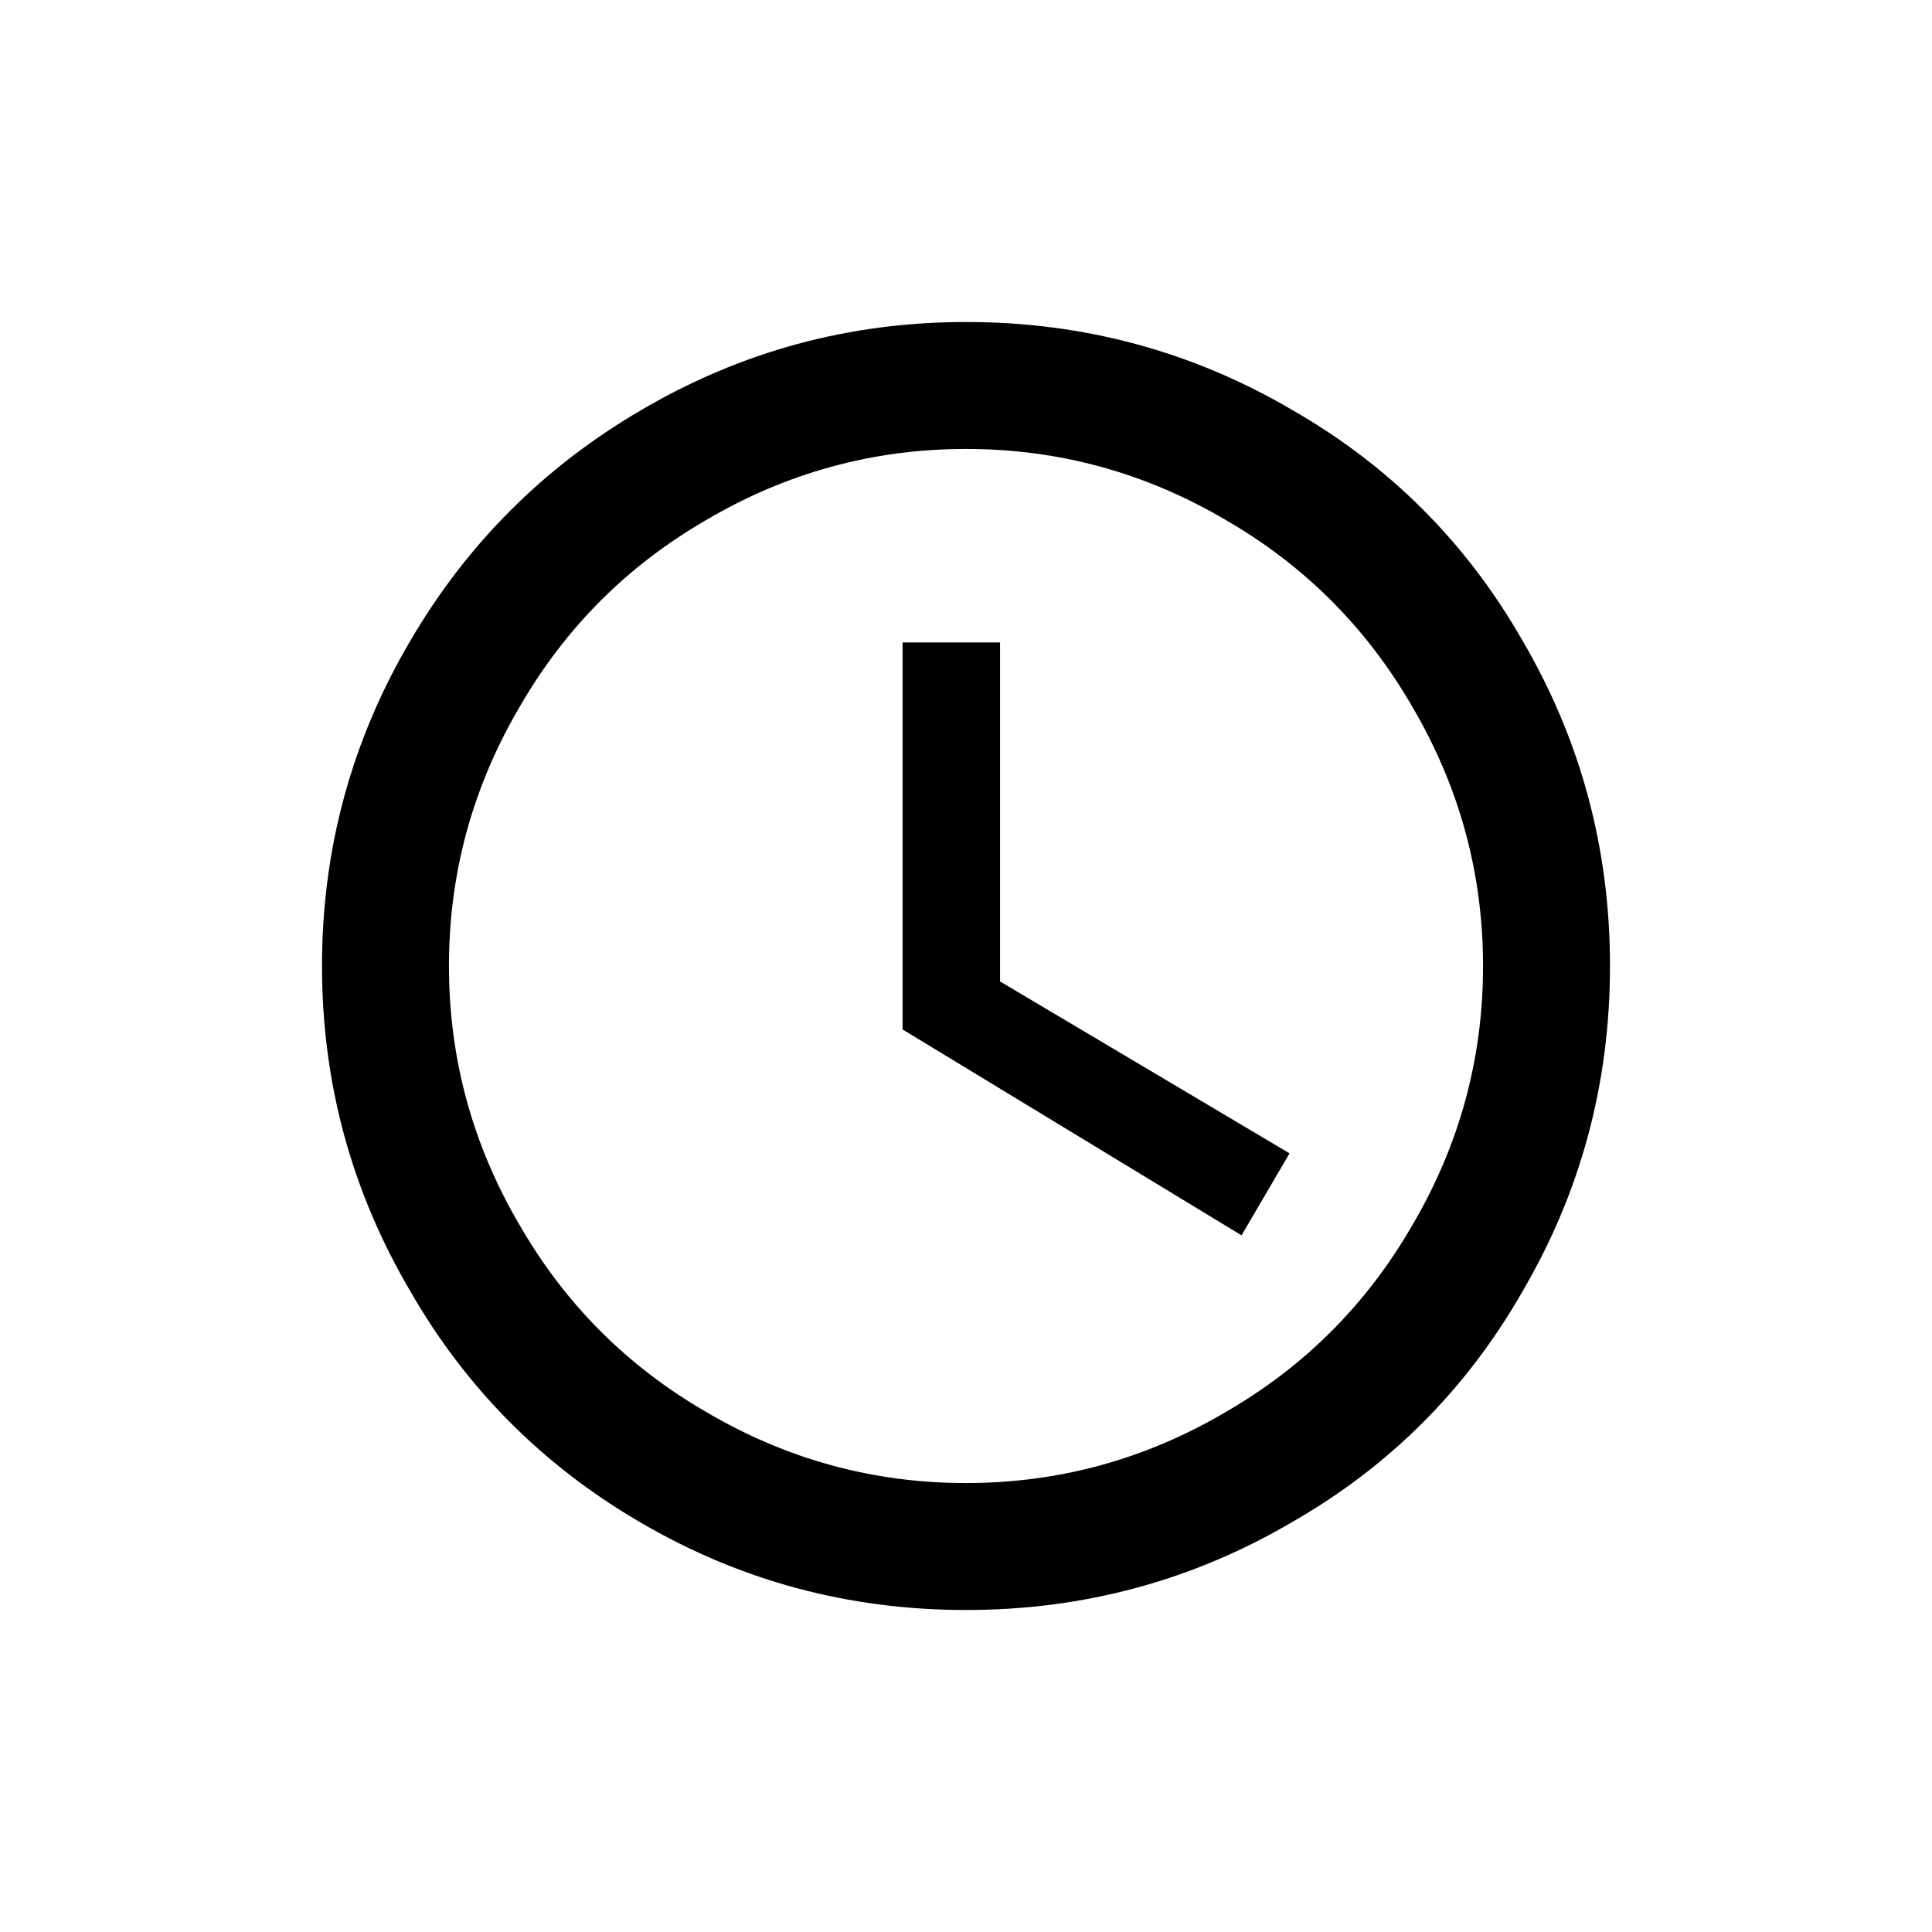
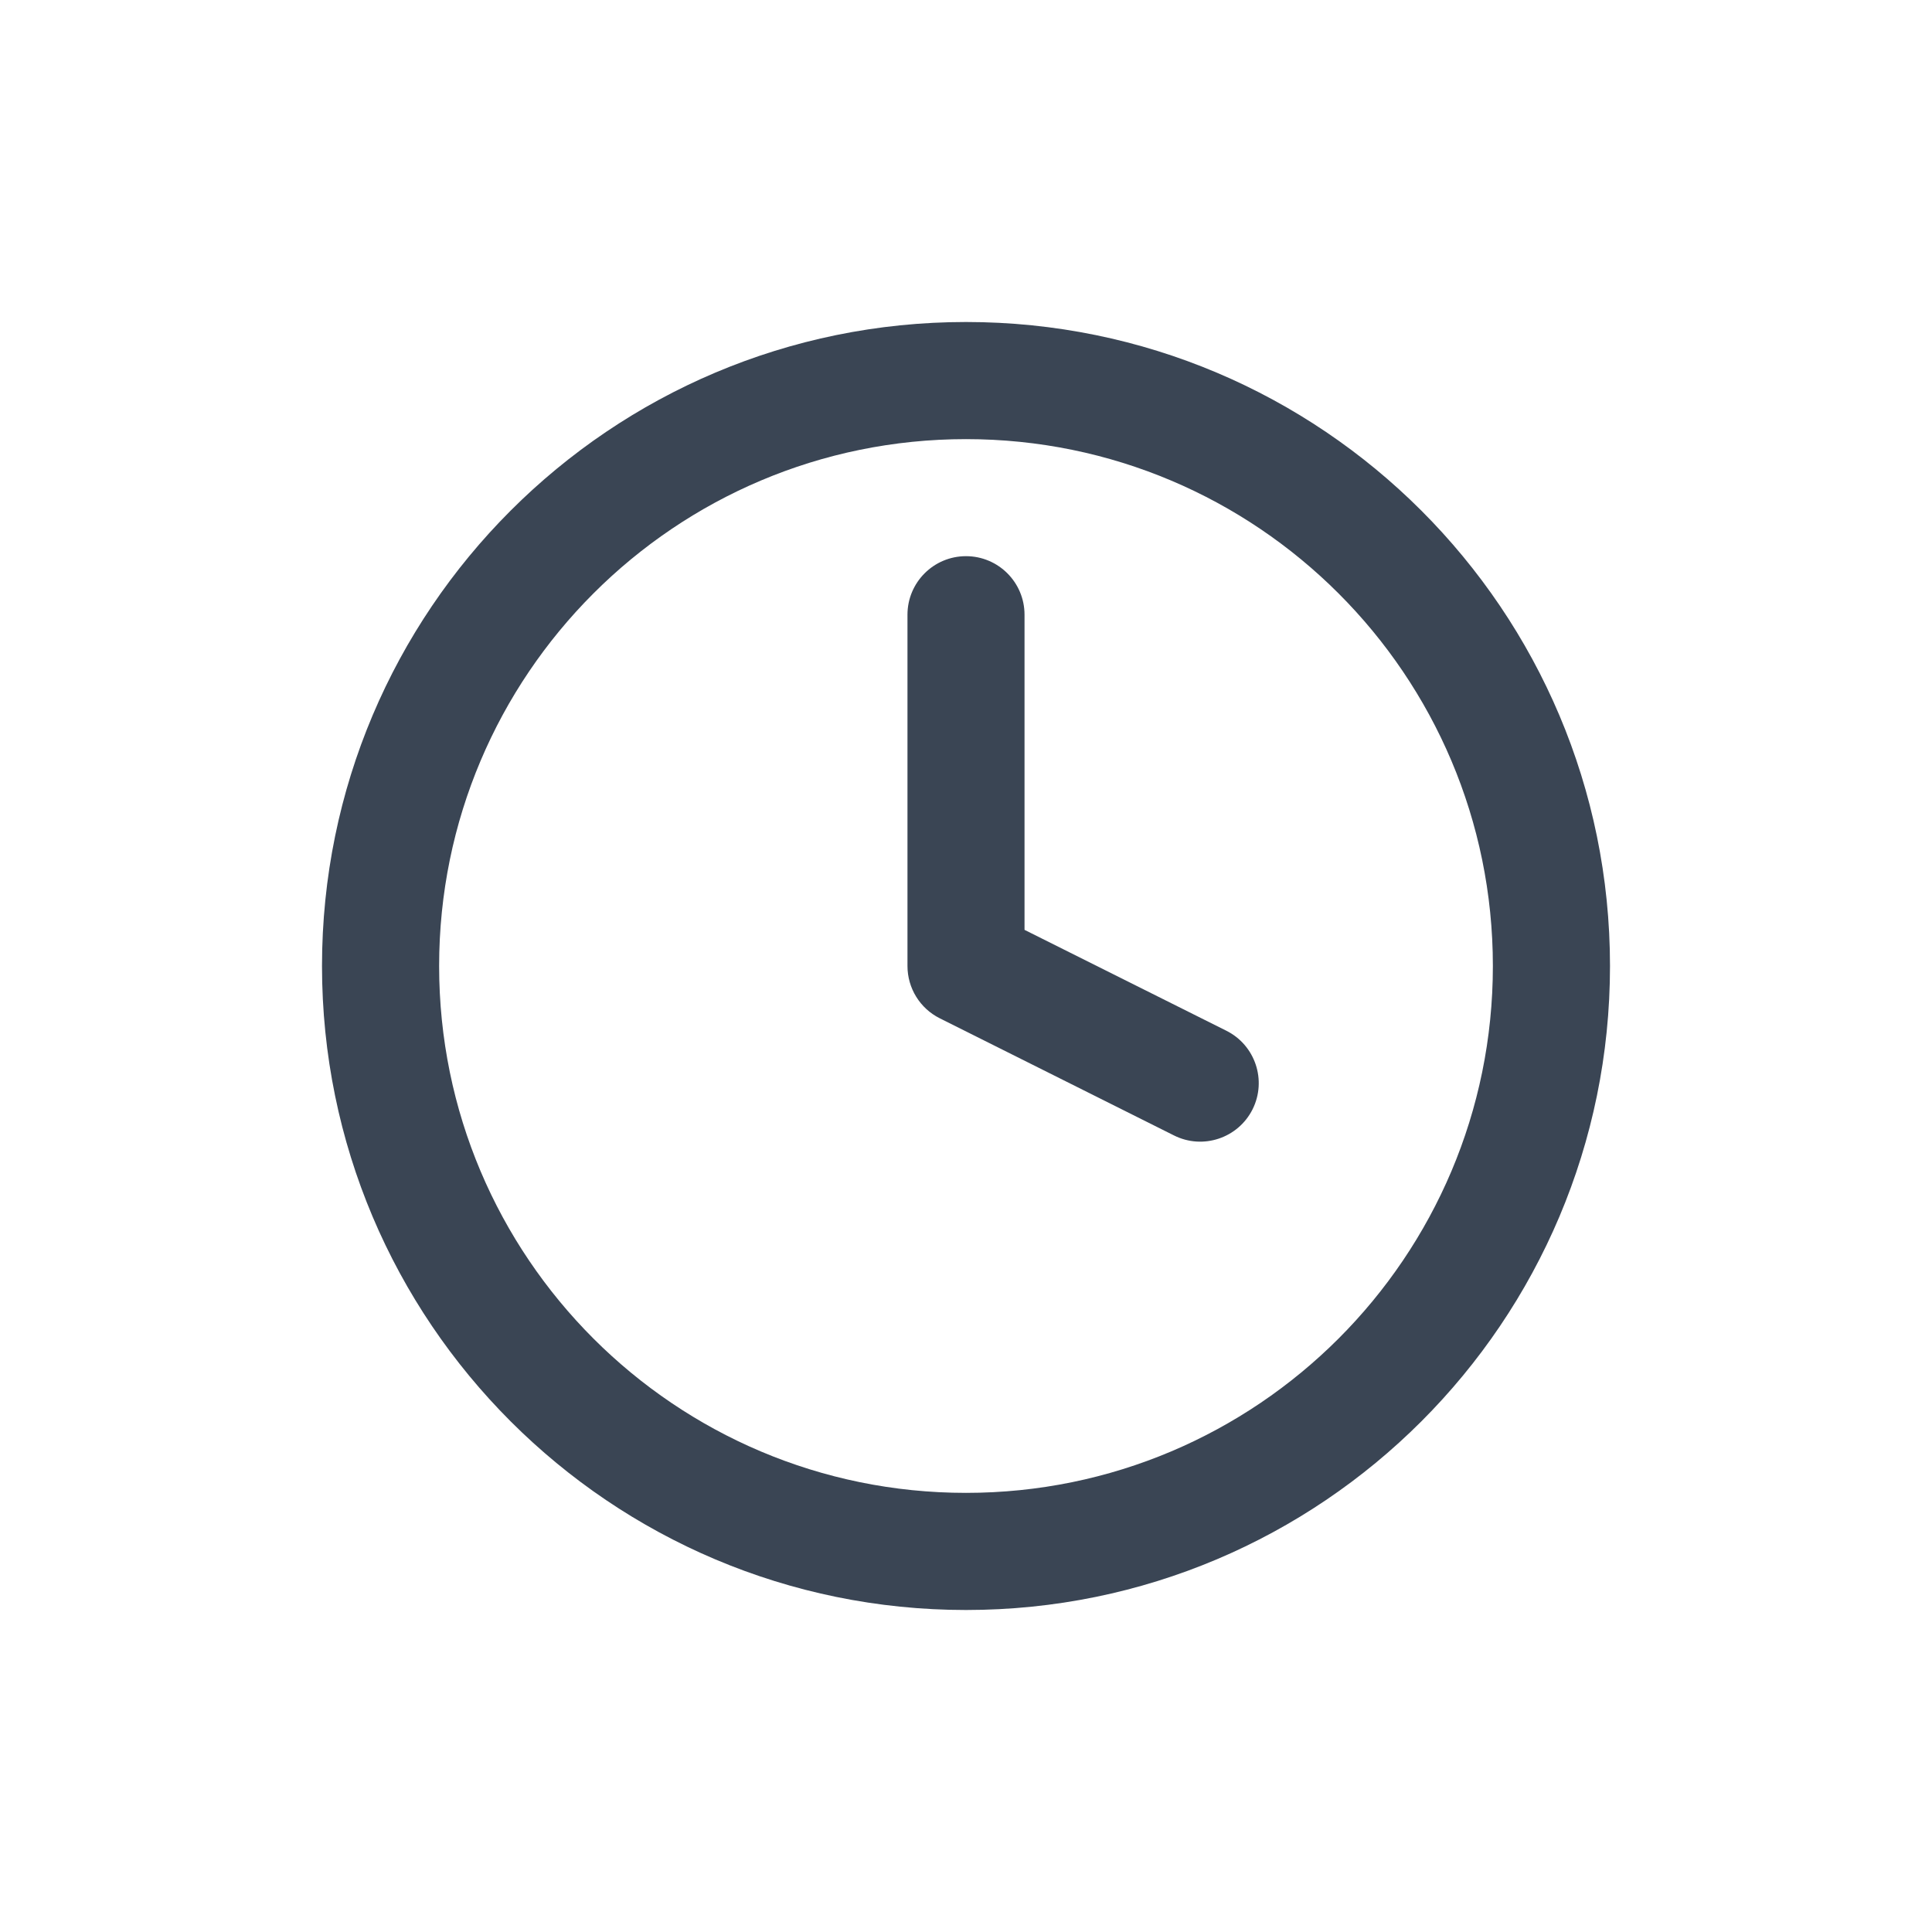
- <svg xmlns="http://www.w3.org/2000/svg" xmlns:xlink="http://www.w3.org/1999/xlink" width="24" height="24" viewBox="0 0 24 24">
-   <defs>
-     <path id="a" d="M12.423,7.981 L12.423,12.192 L16.019,14.327 L15.423,15.346 L11.212,12.788 L11.212,7.981 L12.423,7.981 Z M12,18.423 C13.154,18.423 14.231,18.128 15.231,17.538 C16.205,16.974 16.974,16.205 17.538,15.231 C18.128,14.231 18.423,13.154 18.423,12 C18.423,10.846 18.128,9.769 17.538,8.769 C16.974,7.795 16.205,7.026 15.231,6.462 C14.231,5.872 13.154,5.577 12,5.577 C10.846,5.577 9.769,5.872 8.769,6.462 C7.795,7.026 7.026,7.795 6.462,8.769 C5.872,9.769 5.577,10.846 5.577,12 C5.577,13.154 5.872,14.231 6.462,15.231 C7.026,16.205 7.795,16.974 8.769,17.538 C9.769,18.128 10.846,18.423 12,18.423 Z M12,4 C13.462,4 14.814,4.365 16.058,5.096 C17.263,5.788 18.212,6.737 18.904,7.942 C19.635,9.186 20,10.538 20,12 C20,13.462 19.635,14.814 18.904,16.058 C18.212,17.263 17.263,18.212 16.058,18.904 C14.814,19.635 13.462,20 12,20 C10.538,20 9.186,19.635 7.942,18.904 C6.737,18.199 5.788,17.244 5.096,16.038 C4.365,14.795 4,13.449 4,12 C4,10.551 4.365,9.205 5.096,7.962 C5.801,6.756 6.756,5.801 7.962,5.096 C9.205,4.365 10.551,4 12,4 Z" />
-   </defs>
-   <use fill-rule="evenodd" xlink:href="#a" />
+ <svg xmlns="http://www.w3.org/2000/svg" width="24" height="24" viewBox="0 0 24 24">
+   <path fill="#3A4554" fill-rule="evenodd" d="M12,20 C7.582,20 4,16.418 4,12 C4,7.582 7.582,4 12,4 C16.418,4 20,7.582 20,12 C20,16.418 16.418,20 12,20 Z M12,18.545 C15.615,18.545 18.545,15.615 18.545,12 C18.545,8.385 15.615,5.455 12,5.455 C8.385,5.455 5.455,8.385 5.455,12 C5.455,15.615 8.385,18.545 12,18.545 Z M15.234,12.804 C15.594,12.984 15.739,13.421 15.56,13.78 C15.38,14.139 14.943,14.285 14.584,14.105 L11.675,12.65 C11.428,12.527 11.273,12.275 11.273,12 L11.273,7.636 C11.273,7.235 11.598,6.909 12,6.909 C12.402,6.909 12.727,7.235 12.727,7.636 L12.727,11.551 L15.234,12.804 Z" />
</svg>
